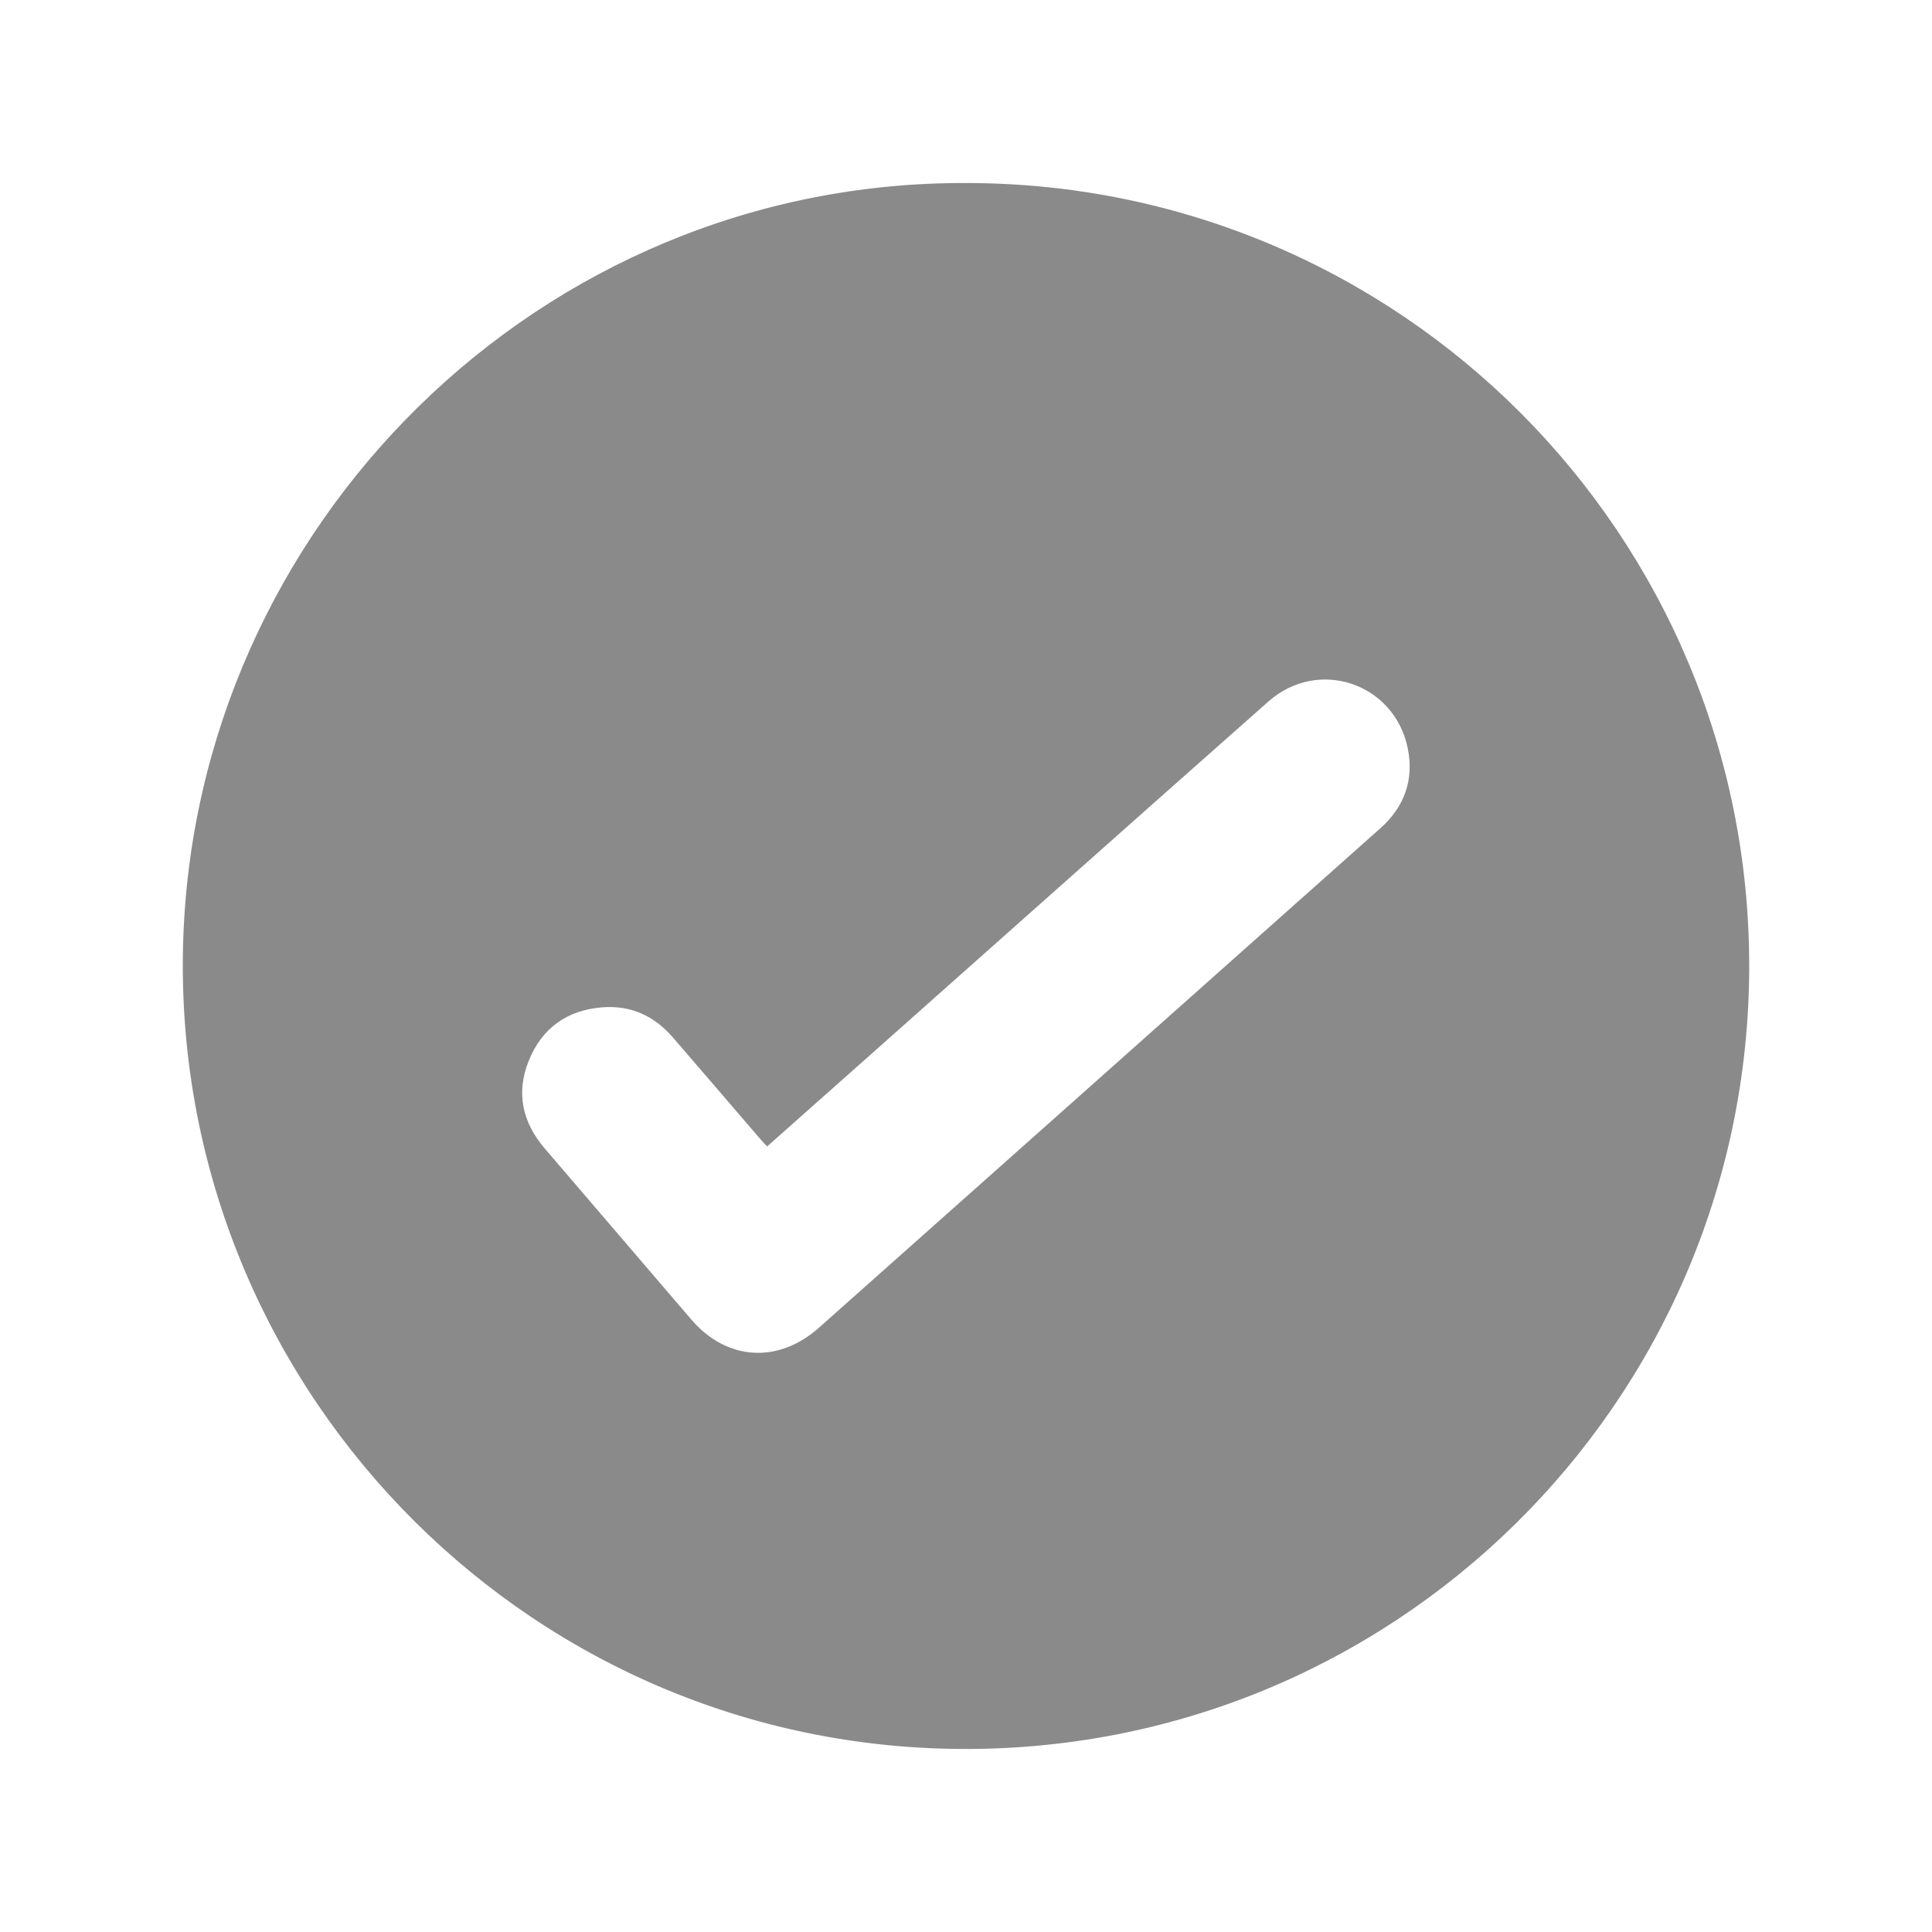
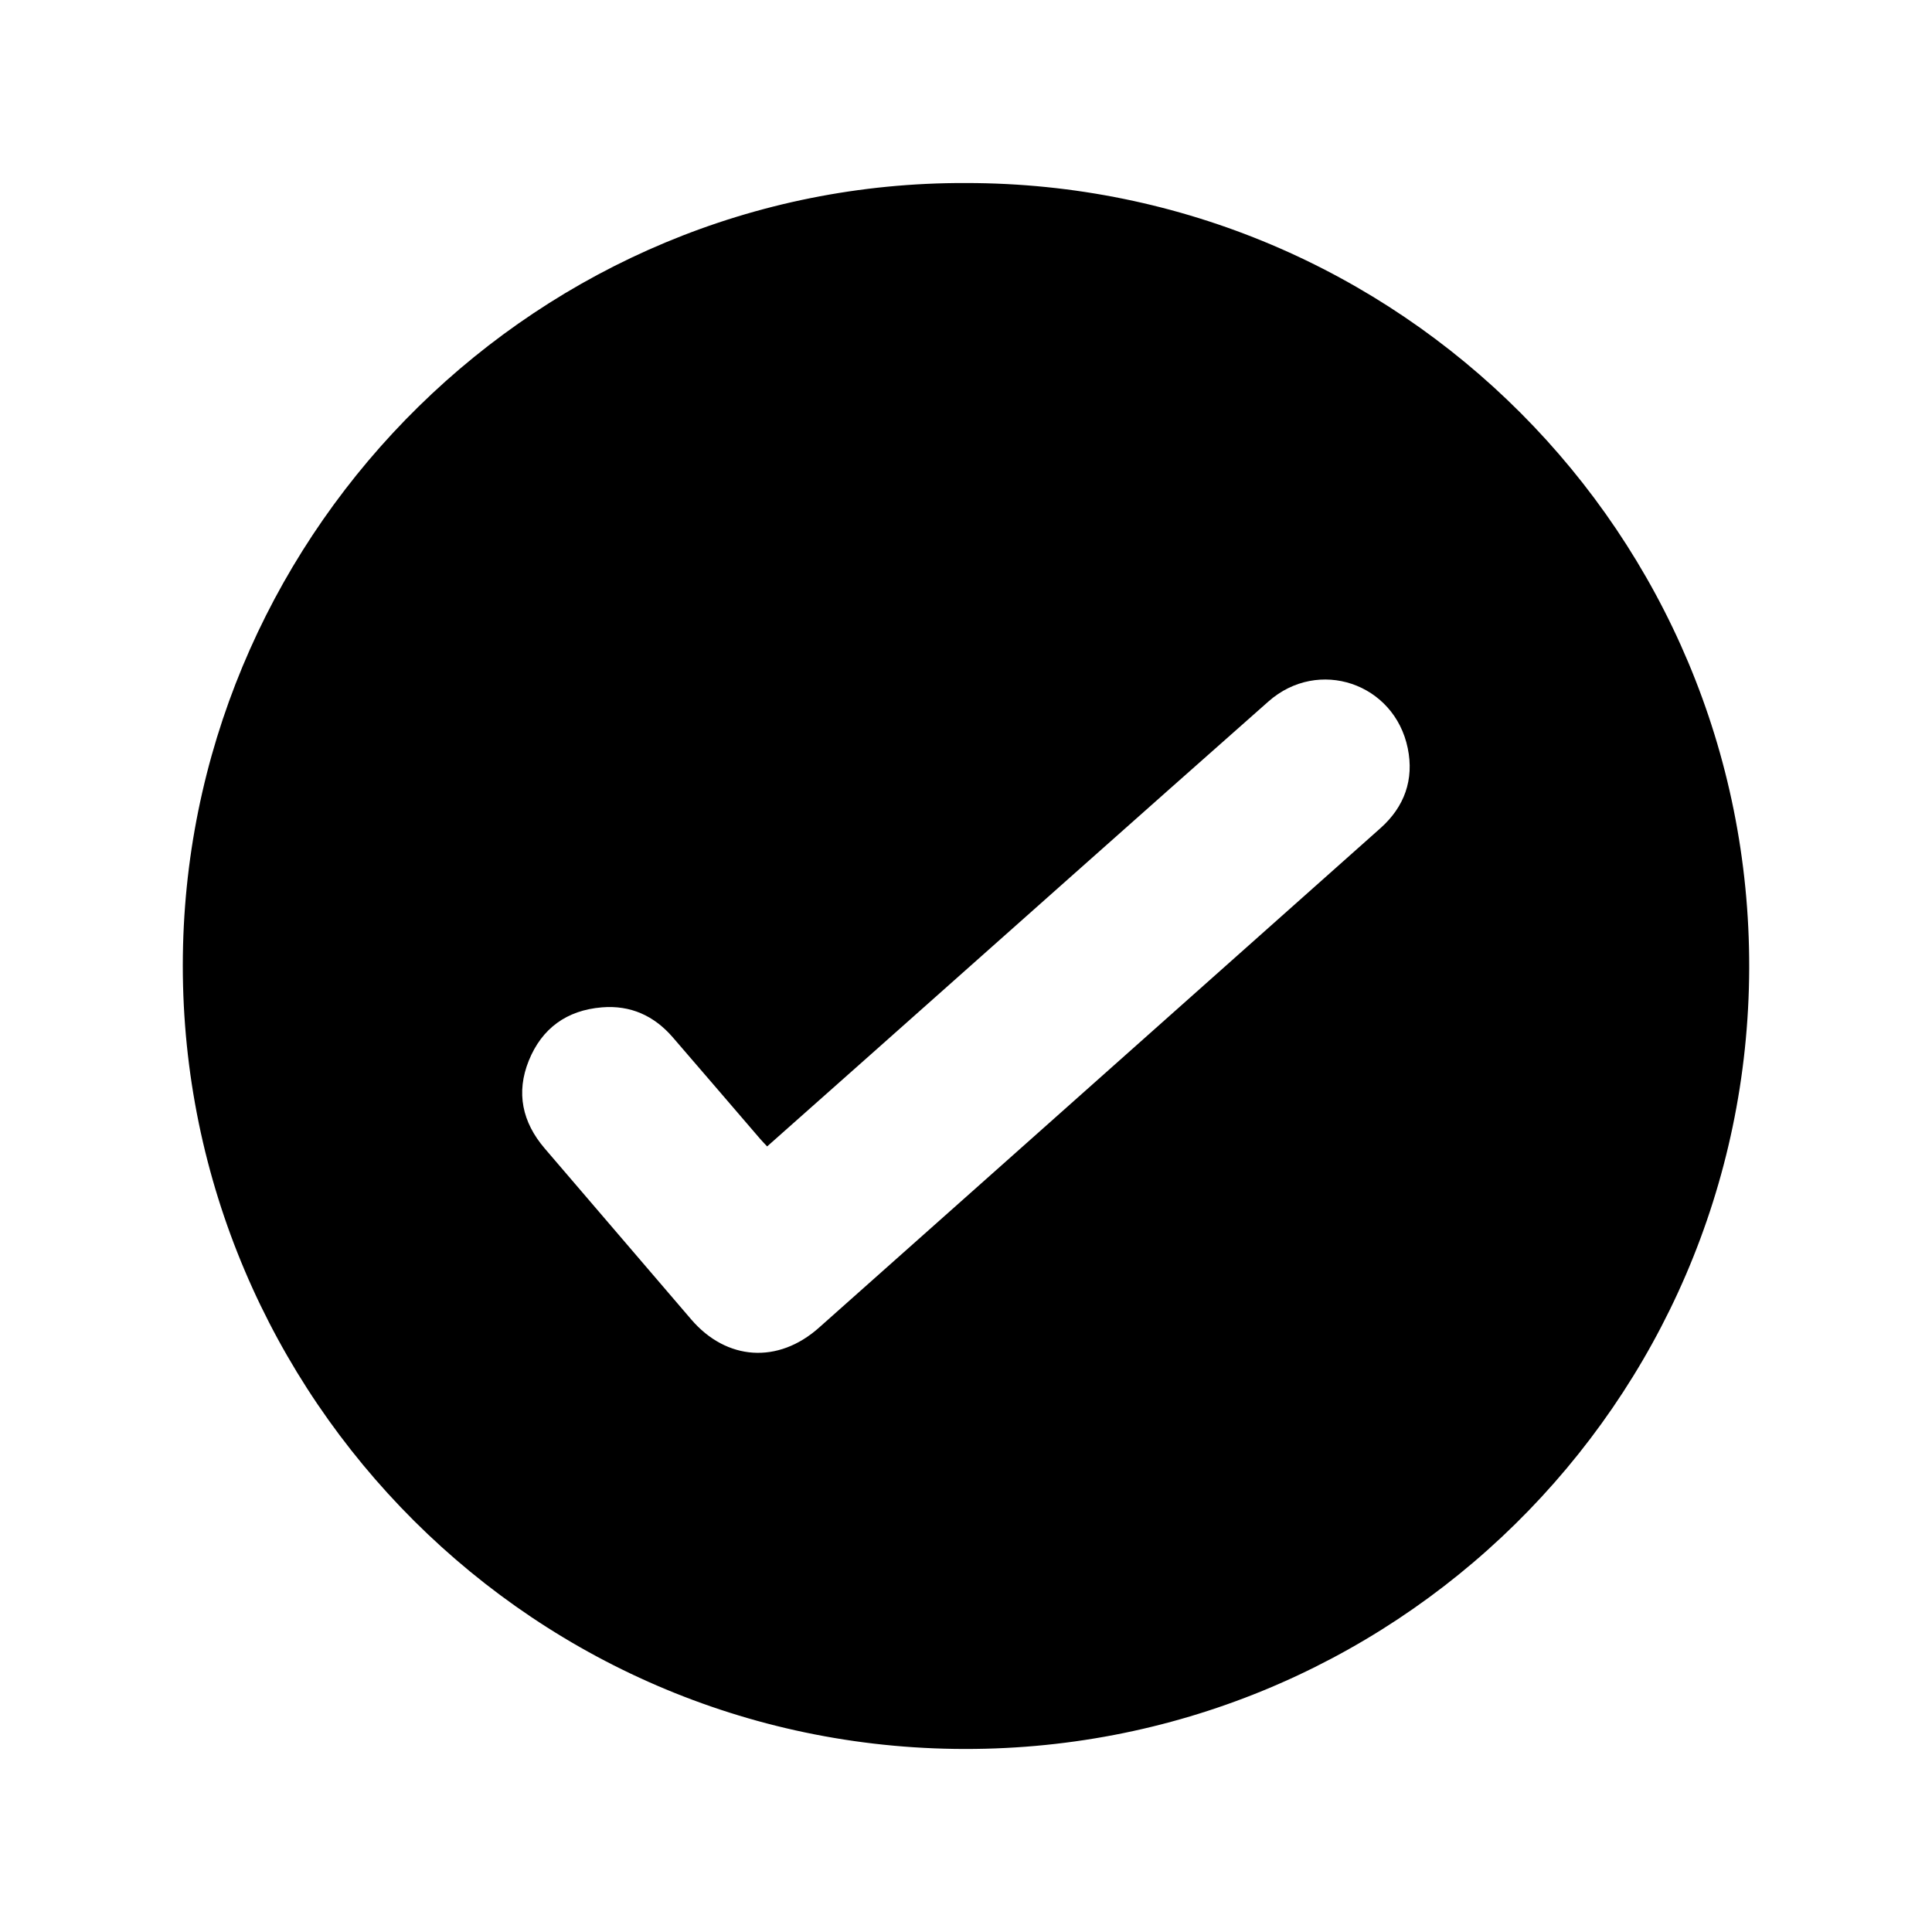
<svg xmlns="http://www.w3.org/2000/svg" class="icon" width="30px" height="30.00px" viewBox="0 0 1024 1024" version="1.1">
-   <path fill="#8a8a8a" d="M512.08 97.01c229.53 0 415.68 186.11 415.03 416.08-0.65 230.88-189.69 417.08-421.15 413.86C274.43 923.73 91.1 730.76 97.03 500.98c5.72-221.84 188.79-404.81 415.05-403.97zM406.6 607.63c-1.52-1.64-2.71-2.84-3.81-4.12-15.41-17.91-30.77-35.86-46.22-53.73-9.89-11.44-22.39-17.12-37.58-15.86-18.56 1.53-31.78 11.07-38.72 28.24-6.86 16.98-3.44 32.66 8.4 46.49 25.86 30.23 51.77 60.43 77.66 90.64 18.79 21.93 46.12 23.67 67.74 4.41 33.05-29.44 66.15-58.82 99.22-88.23 66.14-58.83 132.28-117.66 198.39-176.53 12.74-11.35 17.86-25.74 14.46-42.35-7.07-34.53-47.41-48.15-73.82-24.81-70.24 62.08-140.23 124.45-210.33 186.7-18.36 16.29-36.73 32.59-55.39 49.15z" />
+   <path d="M512.08 97.01c229.53 0 415.68 186.11 415.03 416.08-0.65 230.88-189.69 417.08-421.15 413.86C274.43 923.73 91.1 730.76 97.03 500.98c5.72-221.84 188.79-404.81 415.05-403.97zM406.6 607.63c-1.52-1.64-2.71-2.84-3.81-4.12-15.41-17.91-30.77-35.86-46.22-53.73-9.89-11.44-22.39-17.12-37.58-15.86-18.56 1.53-31.78 11.07-38.72 28.24-6.86 16.98-3.44 32.66 8.4 46.49 25.86 30.23 51.77 60.43 77.66 90.64 18.79 21.93 46.12 23.67 67.74 4.41 33.05-29.44 66.15-58.82 99.22-88.23 66.14-58.83 132.28-117.66 198.39-176.53 12.74-11.35 17.86-25.74 14.46-42.35-7.07-34.53-47.41-48.15-73.82-24.81-70.24 62.08-140.23 124.45-210.33 186.7-18.36 16.29-36.73 32.59-55.39 49.15z" />
</svg>
